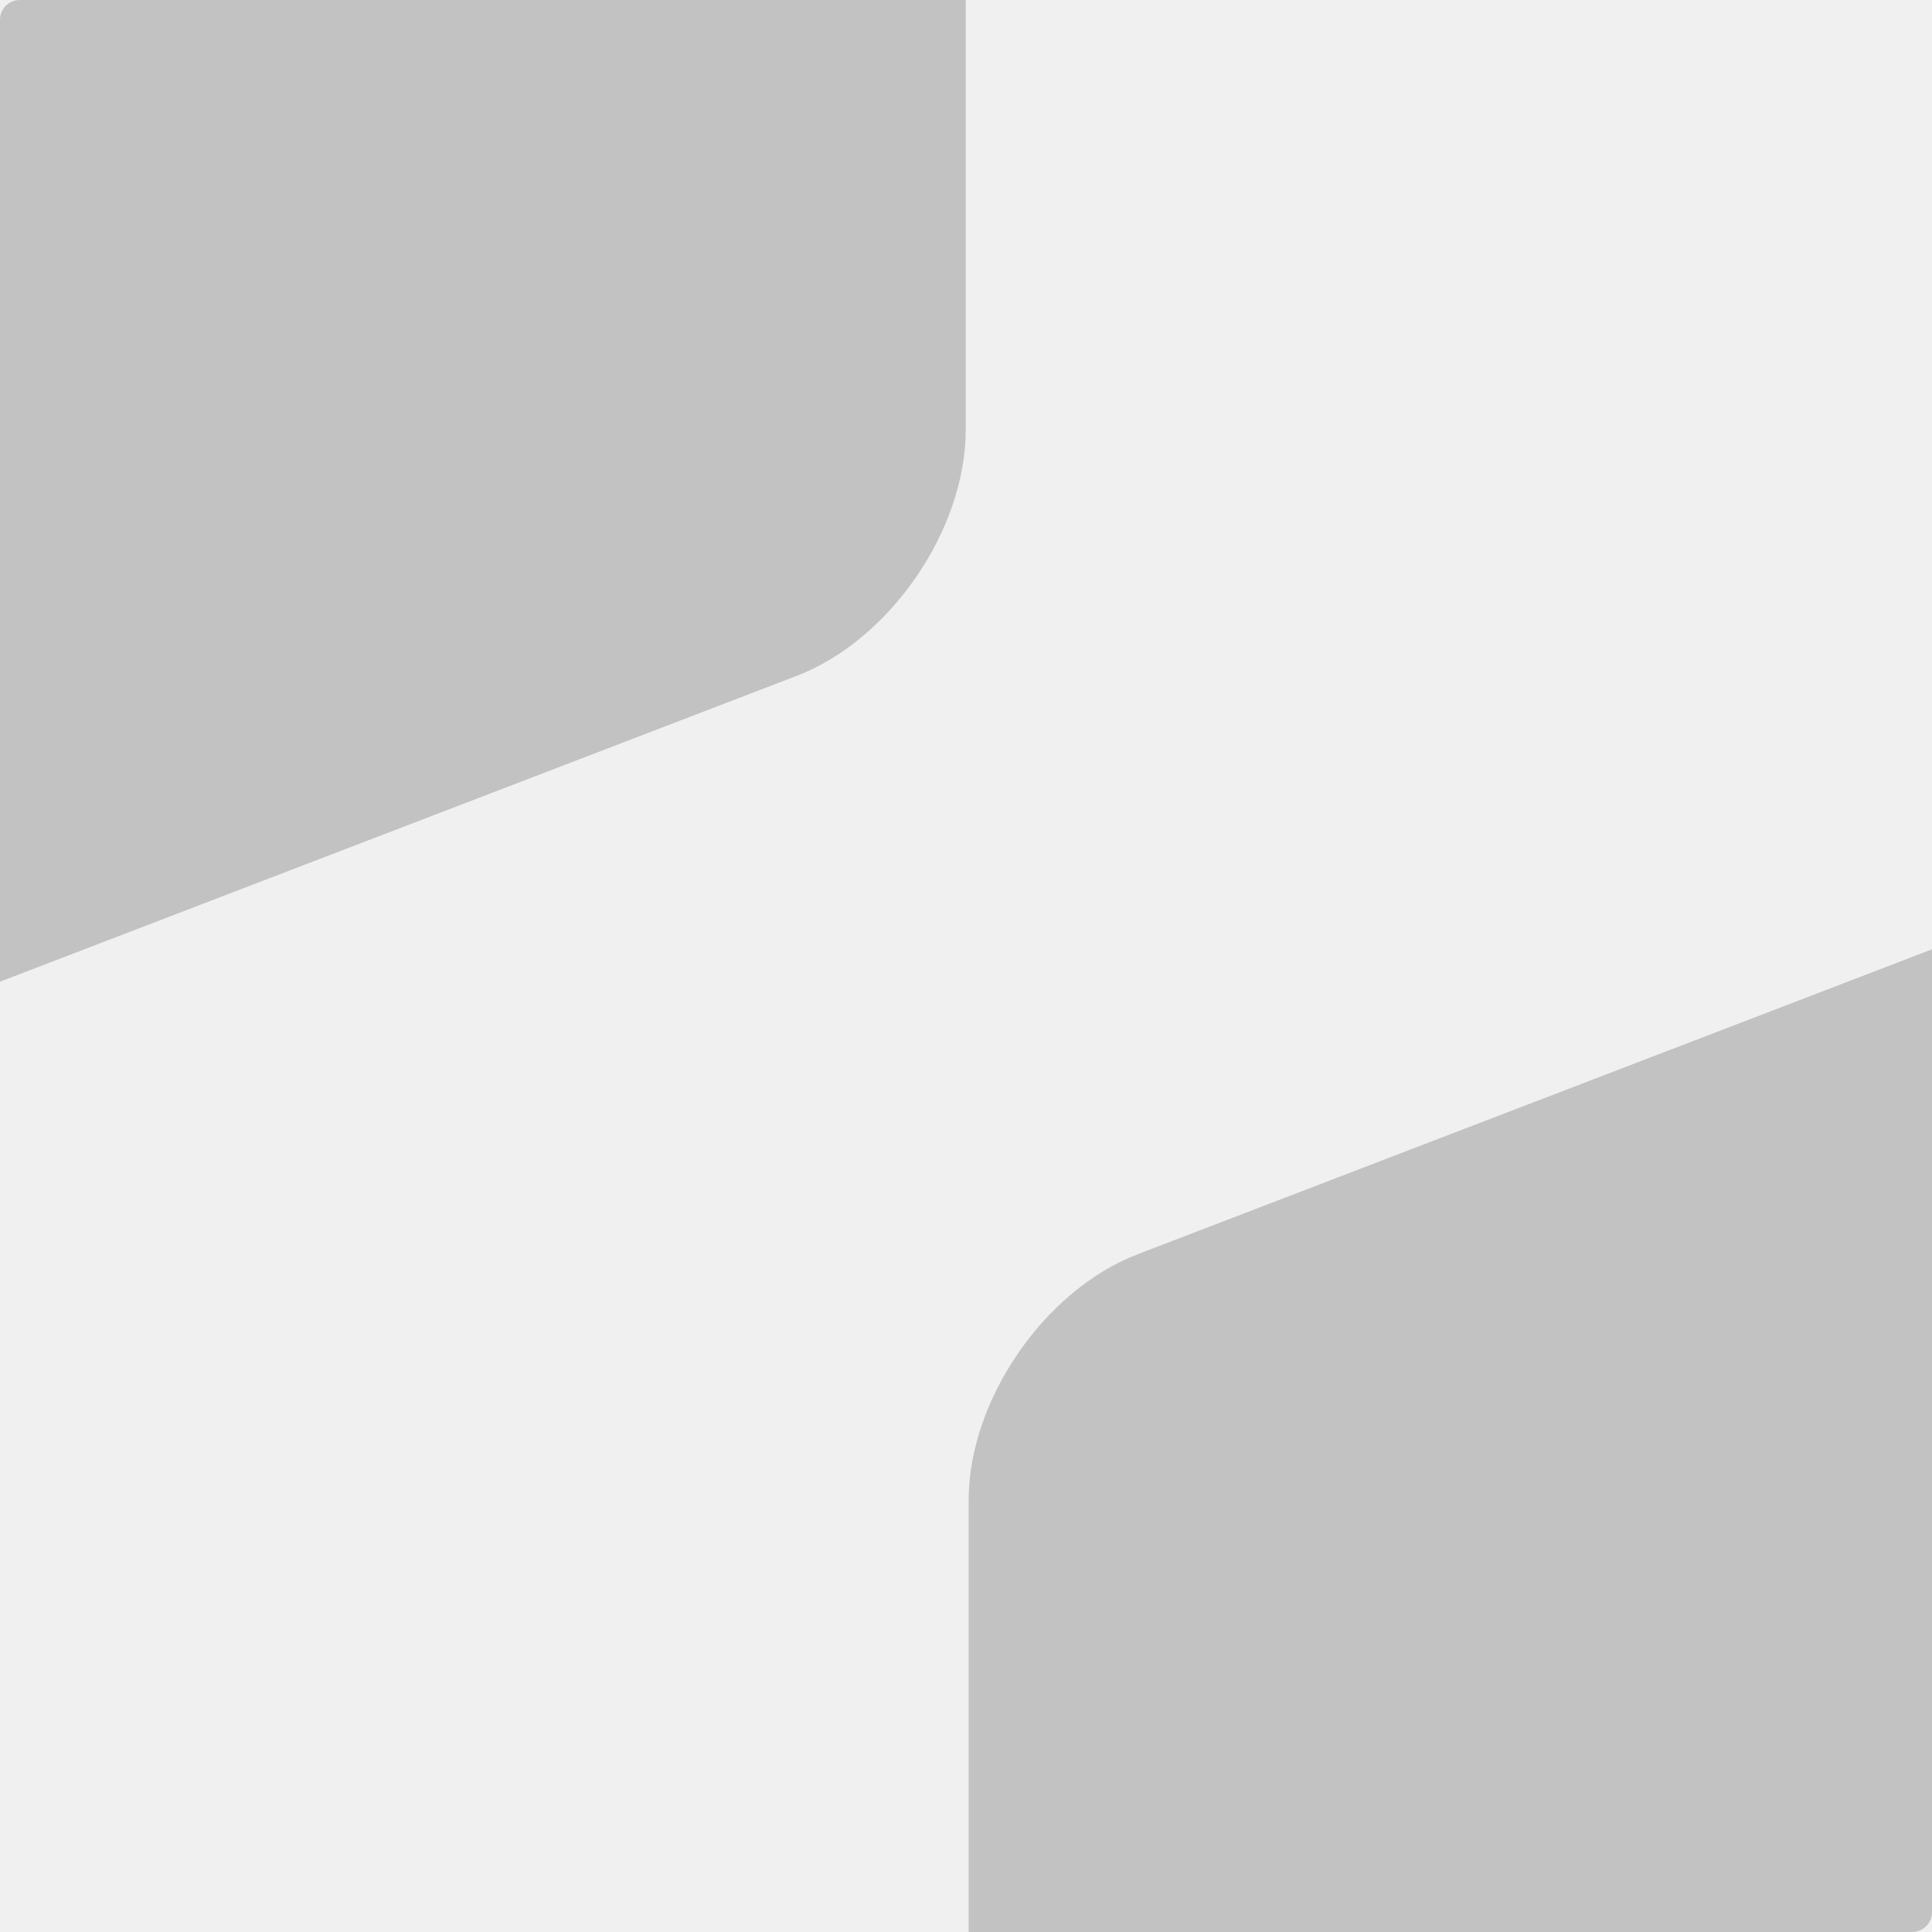
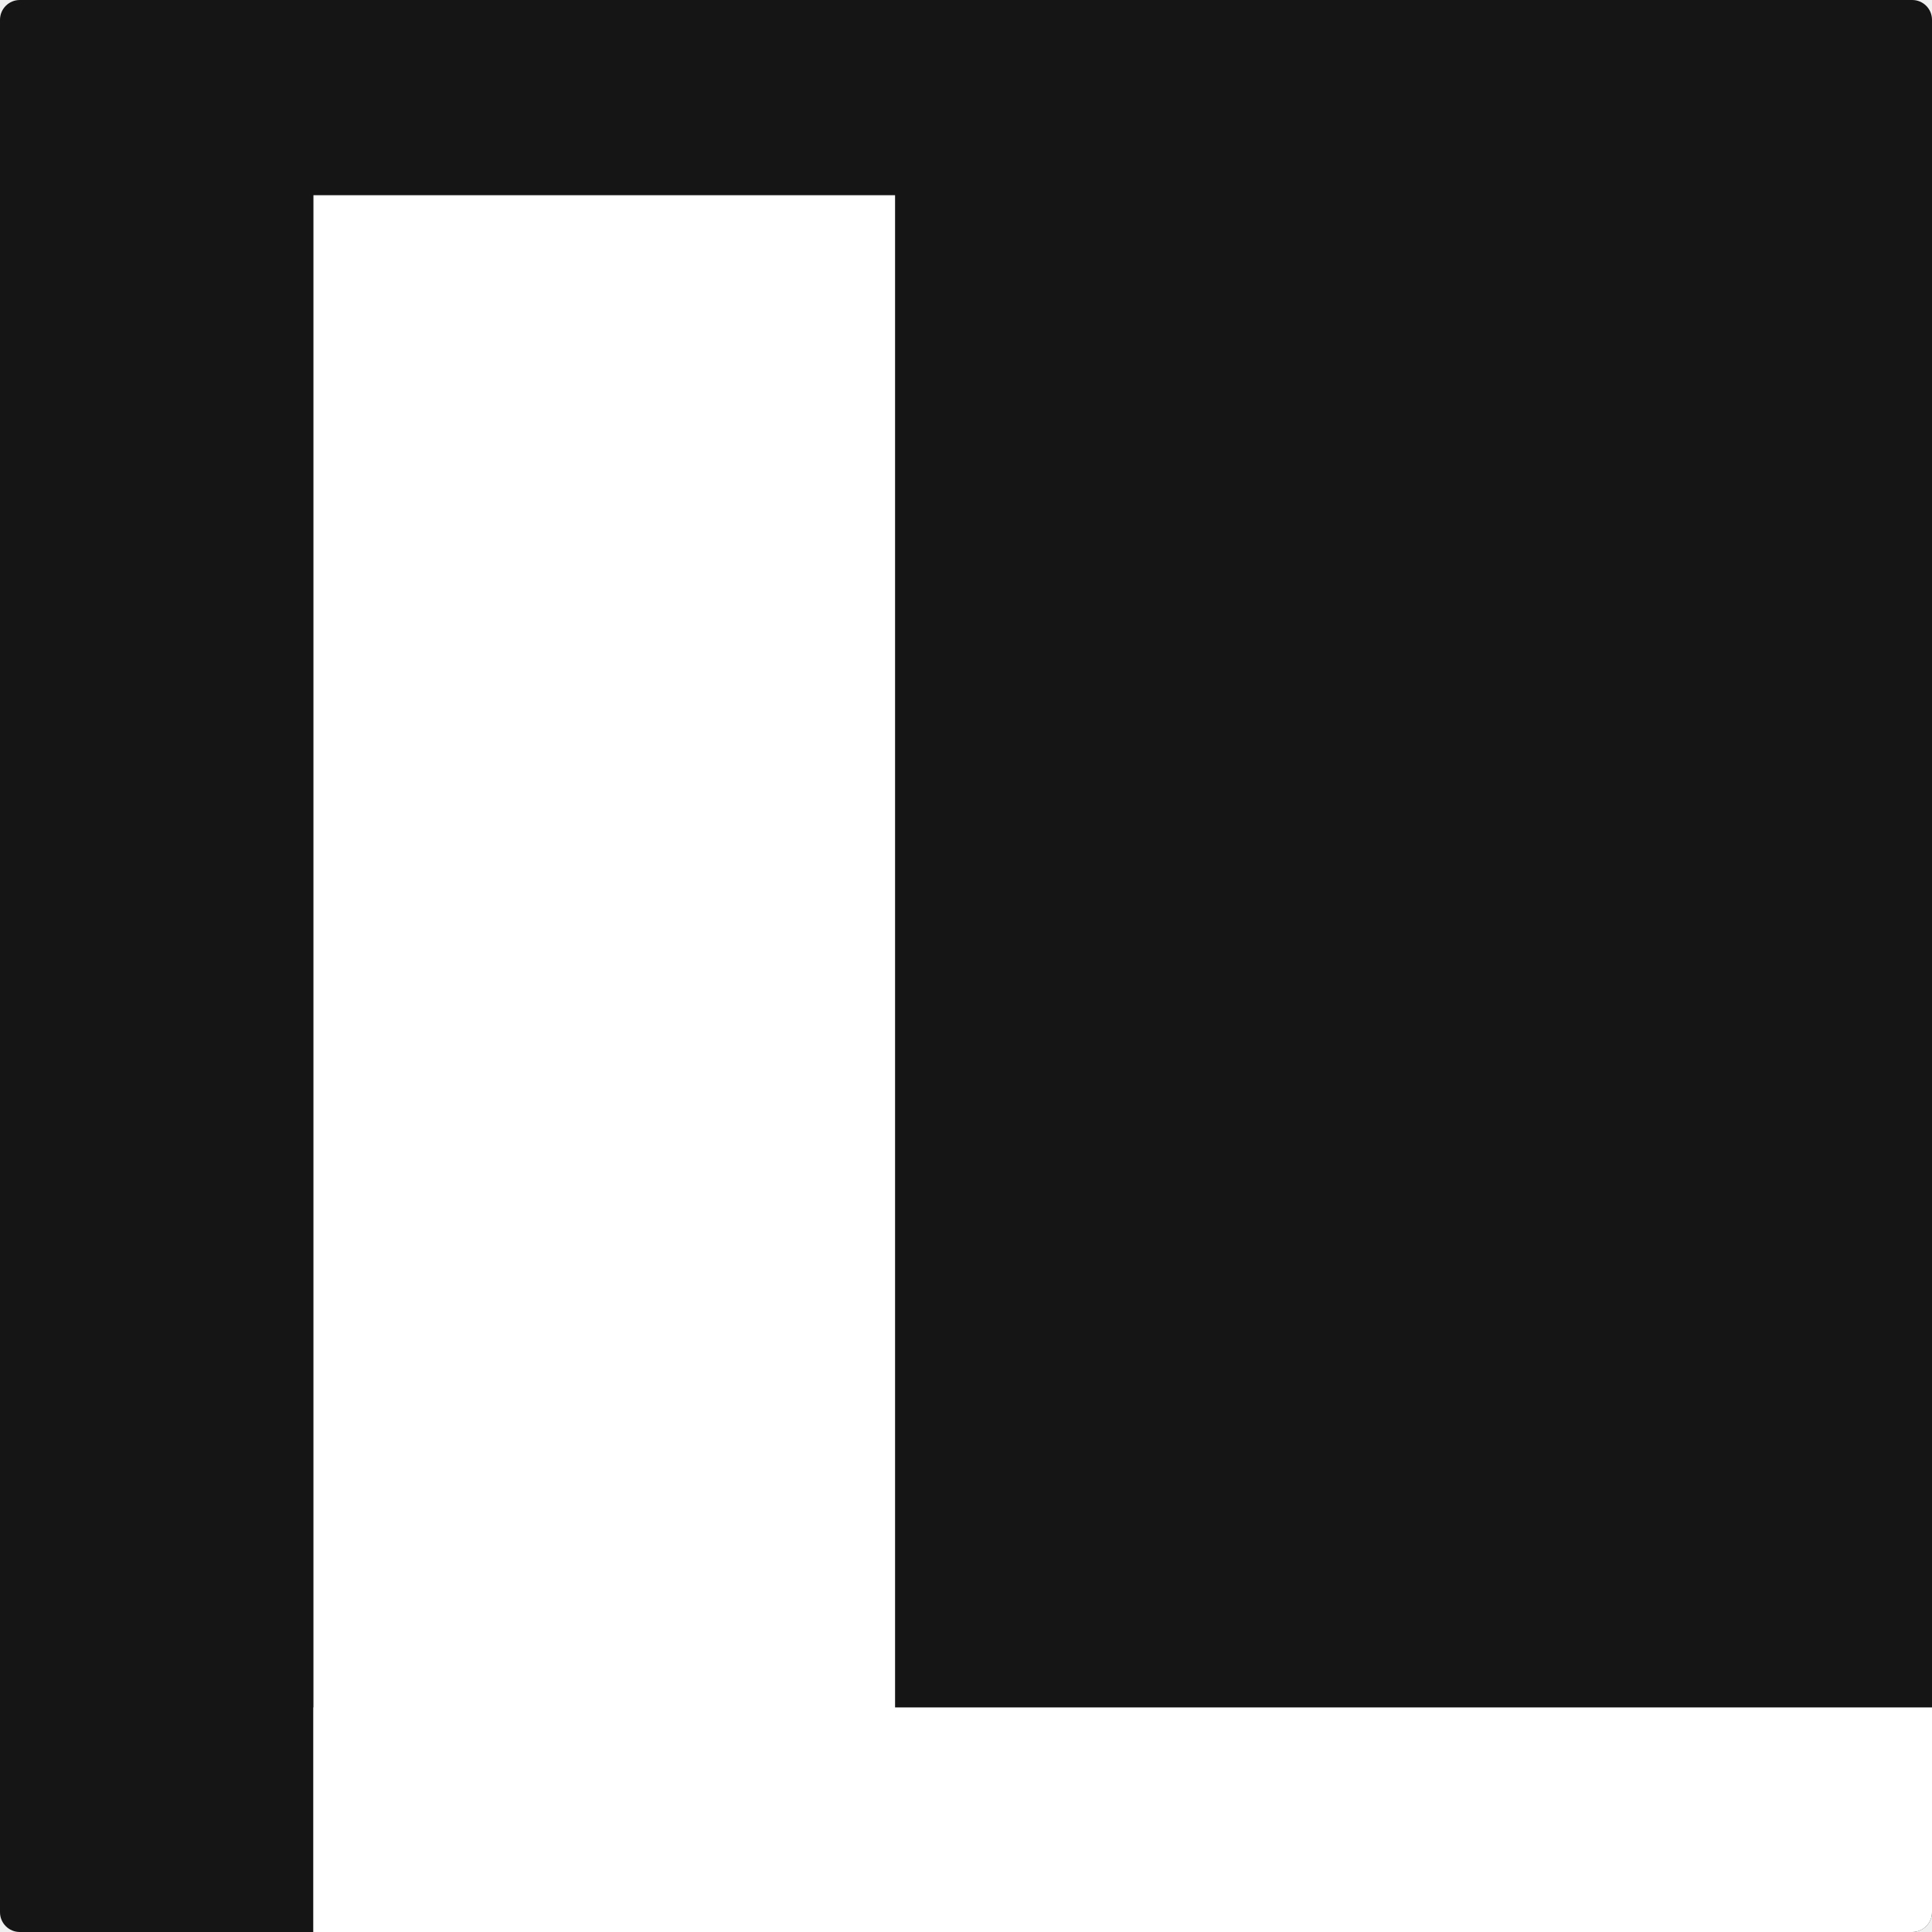
<svg xmlns="http://www.w3.org/2000/svg" width="2048" height="2048" viewBox="0 0 2048 2048" fill="none">
  <g clip-path="url(#clip0_106_37)">
-     <rect width="2111.08" height="1303.62" rx="191.917" transform="matrix(-0.93358 0.358368 0 1 1023.68 -655.946)" fill="#151515" fill-opacity="0.21" />
-     <rect width="2111.08" height="1303.62" rx="191.917" transform="matrix(-0.93358 0.358368 0 1 2997.68 641.776)" fill="#151515" fill-opacity="0.21" />
+     <path d="M3291.68 -656.259H-654.221V3289.64H3291.68V-656.259Z" fill="#151515" />
+     <path d="M948.802 206.906H332.255V2426.47H948.802V206.906Z" fill="white" />
+     <path d="M2428.51 1809.93H332.255V2426.48H2428.51V1809.93Z" fill="white" />
  </g>
  <defs>
    <clipPath id="clip0_106_37">
      <rect width="2048" height="2048" rx="21" transform="matrix(-1 0 0 1 2048 0)" fill="white" />
    </clipPath>
  </defs>
</svg>
